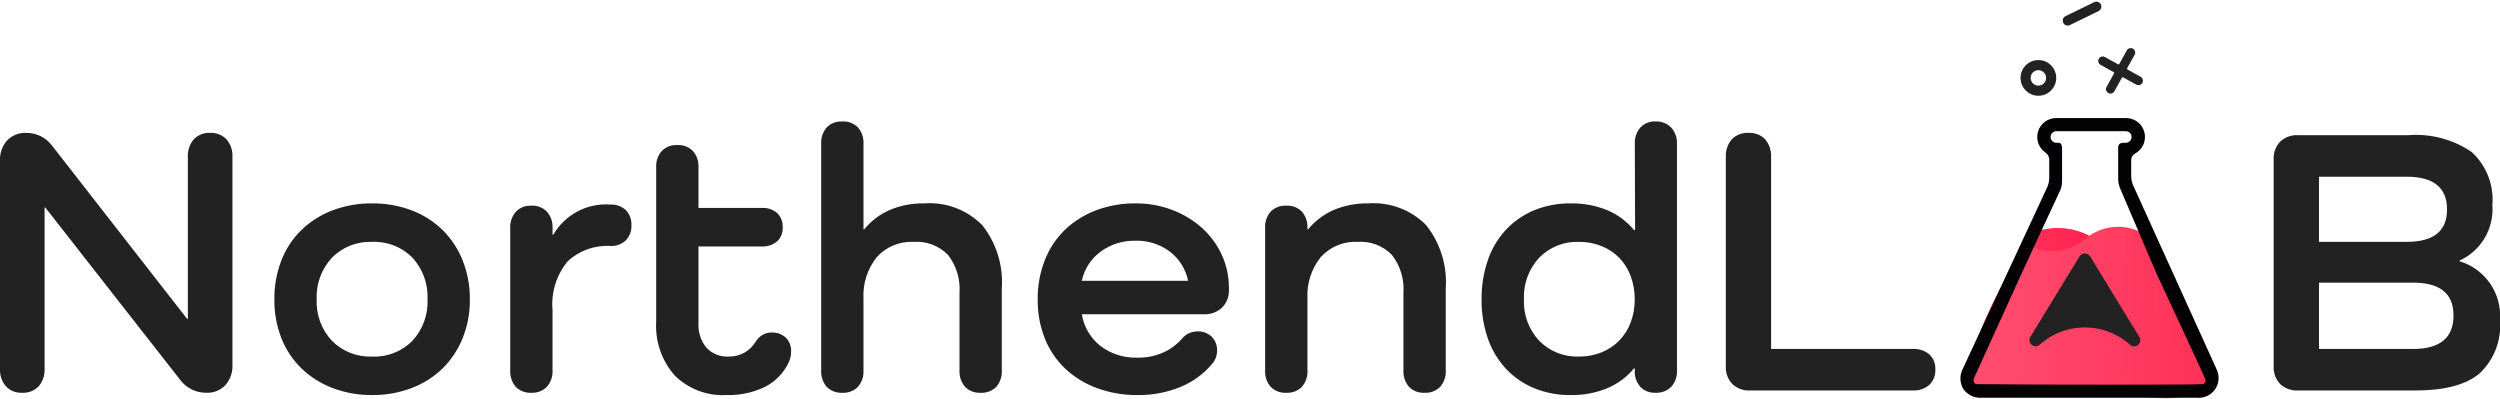
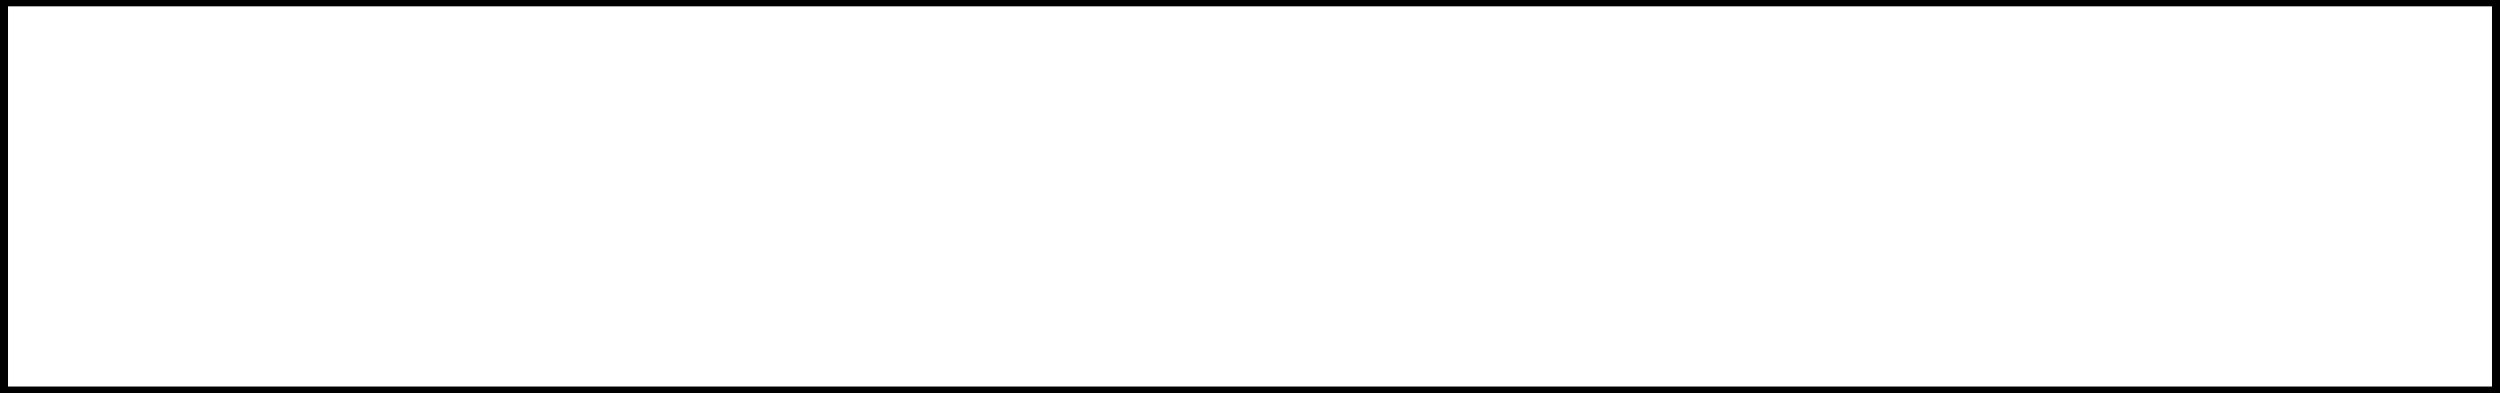
- <svg xmlns="http://www.w3.org/2000/svg" width="196.82" height="31.353" viewBox="0 0 196.82 31.353">
-   <defs>
-     <linearGradient id="linear-gradient" y1="0.324" x2="1" y2="0.336" gradientUnits="objectBoundingBox">
-       <stop offset="0" stop-color="#ff3158" />
-       <stop offset="1" stop-color="#ff1249" />
-     </linearGradient>
-     <linearGradient id="linear-gradient-2" y1="0.29" x2="1" y2="0.303" gradientUnits="objectBoundingBox">
-       <stop offset="0" stop-color="#ff4e70" />
-       <stop offset="1" stop-color="#ff3158" />
-     </linearGradient>
-   </defs>
-   <g id="Group_1709" data-name="Group 1709" transform="translate(278.14 3063.742)">
-     <path id="add" d="M3.6,1.622H2.4a.071.071,0,0,1-.071-.071V.353a.353.353,0,1,0-.705,0v1.2a.071.071,0,0,1-.071.071H.353a.353.353,0,0,0,0,.705h1.2a.071.071,0,0,1,.071.071V3.6a.353.353,0,1,0,.705,0V2.4A.071.071,0,0,1,2.4,2.327H3.6a.353.353,0,0,0,0-.705Zm0,0" transform="matrix(0.875, 0.485, -0.485, 0.875, -111.961, -3060.853)" fill="#222" />
-     <path id="minus" d="M2.9,0H.386a.391.391,0,0,0,0,.782H2.9A.391.391,0,0,0,2.9,0Z" transform="matrix(0.899, -0.438, 0.438, 0.899, -115.874, -3062.302)" fill="#222" />
-     <g id="Ellipse_359" data-name="Ellipse 359" transform="translate(-119.07 -3059.017)" fill="none" stroke="#222" stroke-width="0.8">
-       <circle cx="1.408" cy="1.408" r="1.408" stroke="none" />
-       <circle cx="1.408" cy="1.408" r="1.008" fill="none" />
-     </g>
-     <path id="Path_29943" data-name="Path 29943" d="M16.5-10.17a4.479,4.479,0,0,1,3.18,4.62,5.184,5.184,0,0,1-1.6,4.2Q16.47,0,13.05,0H3.78A1.906,1.906,0,0,1,2.37-.51a1.906,1.906,0,0,1-.51-1.41V-18.18a1.908,1.908,0,0,1,.509-1.41,1.9,1.9,0,0,1,1.408-.51h8.685a7.768,7.768,0,0,1,5,1.335A5.08,5.08,0,0,1,19.08-14.61a4.437,4.437,0,0,1-2.58,4.38ZM12.33-11.7q3.18,0,3.18-2.55,0-2.58-3.18-2.58H5.43v5.13Zm.51,8.43q3.18,0,3.18-2.64,0-2.58-3.18-2.58H5.43v5.22Z" transform="translate(-101 -3033)" fill="#222" />
-     <path id="Path_29942" data-name="Path 29942" d="M18.39-20.28a1.677,1.677,0,0,1,1.305.51,1.97,1.97,0,0,1,.465,1.38V-2.01a2.249,2.249,0,0,1-.555,1.59,1.962,1.962,0,0,1-1.515.6A2.558,2.558,0,0,1,16.02-.87L5.43-14.4H5.37V-1.71A1.97,1.97,0,0,1,4.905-.33,1.677,1.677,0,0,1,3.6.18,1.639,1.639,0,0,1,2.325-.33,1.97,1.97,0,0,1,1.86-1.71V-18.09a2.249,2.249,0,0,1,.555-1.59,1.962,1.962,0,0,1,1.515-.6,2.5,2.5,0,0,1,2.04,1.02L16.59-5.64h.06V-18.39a1.97,1.97,0,0,1,.465-1.38A1.639,1.639,0,0,1,18.39-20.28ZM23.46-7.17a8.263,8.263,0,0,1,.554-3.075,6.757,6.757,0,0,1,1.572-2.385,7.217,7.217,0,0,1,2.44-1.545,8.537,8.537,0,0,1,3.129-.555,8.537,8.537,0,0,1,3.129.555,7.055,7.055,0,0,1,2.425,1.545,7.039,7.039,0,0,1,1.572,2.385A8.07,8.07,0,0,1,38.85-7.17a7.957,7.957,0,0,1-.569,3.06,7.073,7.073,0,0,1-1.572,2.37A7.055,7.055,0,0,1,34.284-.2,8.537,8.537,0,0,1,31.155.36,8.537,8.537,0,0,1,28.026-.2a7.217,7.217,0,0,1-2.44-1.545,6.786,6.786,0,0,1-1.572-2.37A8.147,8.147,0,0,1,23.46-7.17Zm3.33,0a4.485,4.485,0,0,0,1.2,3.255A4.2,4.2,0,0,0,31.155-2.67a4.186,4.186,0,0,0,3.176-1.245A4.518,4.518,0,0,0,35.52-7.17a4.559,4.559,0,0,0-1.189-3.285A4.186,4.186,0,0,0,31.155-11.7a4.2,4.2,0,0,0-3.161,1.245A4.525,4.525,0,0,0,26.79-7.17Zm23.13-7.47a1.662,1.662,0,0,1,1.2.431,1.588,1.588,0,0,1,.45,1.2,1.588,1.588,0,0,1-.45,1.2,1.662,1.662,0,0,1-1.2.431,4.536,4.536,0,0,0-3.36,1.2,5.282,5.282,0,0,0-1.2,3.85v4.722a1.834,1.834,0,0,1-.439,1.309A1.6,1.6,0,0,1,43.695.18a1.6,1.6,0,0,1-1.226-.465A1.827,1.827,0,0,1,42.03-1.59V-12.78a1.838,1.838,0,0,1,.439-1.29,1.578,1.578,0,0,1,1.226-.48,1.586,1.586,0,0,1,1.226.475A1.809,1.809,0,0,1,45.36-12.8v.535h.06A4.8,4.8,0,0,1,49.92-14.64ZM64.14-3.03a1.923,1.923,0,0,1-.21.87A4.136,4.136,0,0,1,62.055-.27,6.544,6.544,0,0,1,59.07.36a5.39,5.39,0,0,1-4.082-1.53A5.9,5.9,0,0,1,53.52-5.43V-17.55a1.827,1.827,0,0,1,.439-1.305,1.6,1.6,0,0,1,1.226-.465,1.6,1.6,0,0,1,1.226.465,1.827,1.827,0,0,1,.439,1.305v3.18h4.98a1.715,1.715,0,0,1,1.215.4,1.462,1.462,0,0,1,.435,1.125,1.424,1.424,0,0,1-.435,1.1,1.715,1.715,0,0,1-1.215.405H56.85v6a2.836,2.836,0,0,0,.63,1.98,2.238,2.238,0,0,0,1.74.69,2.455,2.455,0,0,0,1.26-.315,2.457,2.457,0,0,0,.87-.855,1.645,1.645,0,0,1,.525-.525,1.368,1.368,0,0,1,.735-.2,1.579,1.579,0,0,1,1.1.39A1.452,1.452,0,0,1,64.14-3.03Zm10.5-11.7a5.814,5.814,0,0,1,4.545,1.71A7.193,7.193,0,0,1,80.73-8.04v6.45a1.827,1.827,0,0,1-.439,1.305A1.6,1.6,0,0,1,79.065.18a1.6,1.6,0,0,1-1.226-.465A1.827,1.827,0,0,1,77.4-1.59V-7.68a4.37,4.37,0,0,0-.911-3,3.439,3.439,0,0,0-2.7-1.02,3.643,3.643,0,0,0-2.9,1.2A4.807,4.807,0,0,0,69.84-7.23v5.64A1.827,1.827,0,0,1,69.4-.285,1.6,1.6,0,0,1,68.175.18a1.6,1.6,0,0,1-1.226-.465A1.827,1.827,0,0,1,66.51-1.59V-19.41a1.827,1.827,0,0,1,.439-1.305,1.6,1.6,0,0,1,1.226-.465,1.6,1.6,0,0,1,1.226.465,1.827,1.827,0,0,1,.439,1.305v6.72h.06a5.344,5.344,0,0,1,1.965-1.5A6.637,6.637,0,0,1,74.64-14.73Zm16.62,2.94a4.485,4.485,0,0,0-2.745.855,3.824,3.824,0,0,0-1.485,2.3H95.4a3.9,3.9,0,0,0-1.44-2.3A4.293,4.293,0,0,0,91.26-11.79Zm6.06,9.66A6.476,6.476,0,0,1,94.815-.285a8.613,8.613,0,0,1-3.4.645A8.984,8.984,0,0,1,88.185-.2,7.335,7.335,0,0,1,85.7-1.74a6.689,6.689,0,0,1-1.59-2.37,8.132,8.132,0,0,1-.555-3.06,8.248,8.248,0,0,1,.555-3.075A6.758,6.758,0,0,1,85.68-12.63a7.231,7.231,0,0,1,2.445-1.545,8.569,8.569,0,0,1,3.135-.555,7.959,7.959,0,0,1,2.91.525,7.455,7.455,0,0,1,2.34,1.425,6.454,6.454,0,0,1,1.545,2.115A6.172,6.172,0,0,1,98.61-8.07v.15a1.857,1.857,0,0,1-.54,1.395A1.937,1.937,0,0,1,96.66-6H87.03A4,4,0,0,0,88.5-3.5a4.58,4.58,0,0,0,2.91.915A4.743,4.743,0,0,0,93.465-3,4.231,4.231,0,0,0,94.89-4.05a1.561,1.561,0,0,1,1.23-.6,1.54,1.54,0,0,1,1.14.42,1.5,1.5,0,0,1,.42,1.11A1.549,1.549,0,0,1,97.32-2.13Zm12.27-12.6a5.814,5.814,0,0,1,4.545,1.71,7.193,7.193,0,0,1,1.545,4.98v6.45a1.827,1.827,0,0,1-.439,1.305,1.6,1.6,0,0,1-1.226.465,1.6,1.6,0,0,1-1.226-.465,1.827,1.827,0,0,1-.439-1.305V-7.68a4.37,4.37,0,0,0-.911-3,3.439,3.439,0,0,0-2.7-1.02,3.643,3.643,0,0,0-2.9,1.2,4.807,4.807,0,0,0-1.046,3.27v5.64a1.827,1.827,0,0,1-.439,1.305,1.6,1.6,0,0,1-1.226.465A1.6,1.6,0,0,1,101.9-.285a1.827,1.827,0,0,1-.439-1.305V-12.78a1.827,1.827,0,0,1,.439-1.305,1.6,1.6,0,0,1,1.226-.465,1.6,1.6,0,0,1,1.226.465,1.827,1.827,0,0,1,.439,1.305v.09h.06a5.344,5.344,0,0,1,1.965-1.5A6.637,6.637,0,0,1,109.59-14.73Zm22.6-6.45a1.627,1.627,0,0,1,1.241.48,1.8,1.8,0,0,1,.454,1.29V-1.59a1.79,1.79,0,0,1-.454,1.305,1.655,1.655,0,0,1-1.241.465A1.565,1.565,0,0,1,131-.285a1.826,1.826,0,0,1-.439-1.305v-.15h-.06a5.461,5.461,0,0,1-2.1,1.56,7.251,7.251,0,0,1-2.88.54,7.391,7.391,0,0,1-2.88-.54,6.4,6.4,0,0,1-2.22-1.53A6.733,6.733,0,0,1,119-4.08a9.105,9.105,0,0,1-.5-3.09,9.235,9.235,0,0,1,.5-3.105,6.71,6.71,0,0,1,1.425-2.385,6.4,6.4,0,0,1,2.22-1.53,7.391,7.391,0,0,1,2.88-.54,7.251,7.251,0,0,1,2.88.54,5.461,5.461,0,0,1,2.1,1.56h.083l-.023-6.78A1.838,1.838,0,0,1,131-20.7,1.54,1.54,0,0,1,132.195-21.18Zm-6.03,18.51A4.678,4.678,0,0,0,127.941-3a4.078,4.078,0,0,0,1.4-.93,4.119,4.119,0,0,0,.9-1.425,5.033,5.033,0,0,0,.316-1.815A5.155,5.155,0,0,0,130.244-9a4.092,4.092,0,0,0-.9-1.44,4.078,4.078,0,0,0-1.4-.93,4.678,4.678,0,0,0-1.776-.33,4.161,4.161,0,0,0-3.131,1.245,4.525,4.525,0,0,0-1.2,3.285,4.485,4.485,0,0,0,1.2,3.255A4.161,4.161,0,0,0,126.165-2.67Zm26.295-.6a1.89,1.89,0,0,1,1.29.42,1.509,1.509,0,0,1,.48,1.2,1.556,1.556,0,0,1-.48,1.215A1.848,1.848,0,0,1,152.46,0H139.65a1.906,1.906,0,0,1-1.41-.51,1.906,1.906,0,0,1-.51-1.41V-18.36a2.015,2.015,0,0,1,.465-1.41,1.715,1.715,0,0,1,1.335-.51,1.677,1.677,0,0,1,1.3.51,2.015,2.015,0,0,1,.465,1.41V-3.27Z" transform="translate(-280 -3033)" fill="#222" />
-     <path id="Path_28989" data-name="Path 28989" d="M2027.966,2407.858a5.4,5.4,0,0,1,5.563.62c3.925,1.087,4.705.56,4.705.56s1.923,10.548-5.248,11.13S2027.966,2407.858,2027.966,2407.858Z" transform="translate(-2146.378 -5453.15)" fill="url(#linear-gradient)" />
-     <path id="Path_28990" data-name="Path 28990" d="M2037.5,2407.811a3.954,3.954,0,0,0-5.536-.409,4.021,4.021,0,0,1-4.7.409s-4.756,7.383-4.332,10.574c.9,2.325,6.238.685,9.273.927,3.305.264,8.276,1.75,9.547-.927C2041.5,2415.248,2037.555,2407.878,2037.5,2407.811Z" transform="translate(-2145.912 -5452.35)" fill="url(#linear-gradient-2)" />
-     <path id="Path_28991" data-name="Path 28991" d="M22.312,19.713,15.752,5.255a2,2,0,0,1-.135-.661V3.262a.6.6,0,0,1,.318-.475A1.486,1.486,0,0,0,15.211,0h-5.5a1.488,1.488,0,0,0-.846,2.714.691.691,0,0,1,.3.505V4.758a1.838,1.838,0,0,1-.145.656L2.369,19.72a1.645,1.645,0,0,0,.024,1.6,1.646,1.646,0,0,0,1.439.7h16.96a1.564,1.564,0,0,0,1.52-2.3Zm-.948.656s.364.554-.217.581c0,.053-13.11.052-17.587,0-.554,0-.29-.534-.29-.534,0-.016,3.7-8.143,3.78-8.315l3-6.459a1.825,1.825,0,0,0,.124-.656V2.342c0-.217-.105-.393-.234-.393H9.708a.459.459,0,0,1,0-.917h5.5a.459.459,0,0,1,0,.917H14.9a.358.358,0,0,0-.307.393V4.806a2,2,0,0,0,.124.661l2.828,6.63C17.623,12.271,21.411,20.385,21.364,20.369Z" transform="translate(-125.973 -3054.447)" fill="#030104" />
-     <g id="Group_1040" data-name="Group 1040" transform="translate(-118.367 -3043.792)">
-       <path id="Path_28966" data-name="Path 28966" d="M120.962,6.575,117.087.233a.486.486,0,0,0-.829,0l-3.875,6.342a.486.486,0,0,0,.742.612,5.311,5.311,0,0,1,7.1,0,.485.485,0,0,0,.742-.611Z" transform="translate(-112.311)" fill="#222" />
-     </g>
-   </g>
+ <svg xmlns="http://www.w3.org/2000/svg" width="2.189in" height="0.344in" viewBox="0 0 197 31">
+   <path id="Selection" fill="none" stroke="black" stroke-width="1" d="M 0.00,0.00            C 0.00,0.00 197.00,0.00 197.00,0.00              197.00,0.00 197.00,31.00 197.00,31.00              197.00,31.00 0.00,31.00 0.00,31.00              0.00,31.00 0.00,0.00 0.00,0.00 Z" />
</svg>
